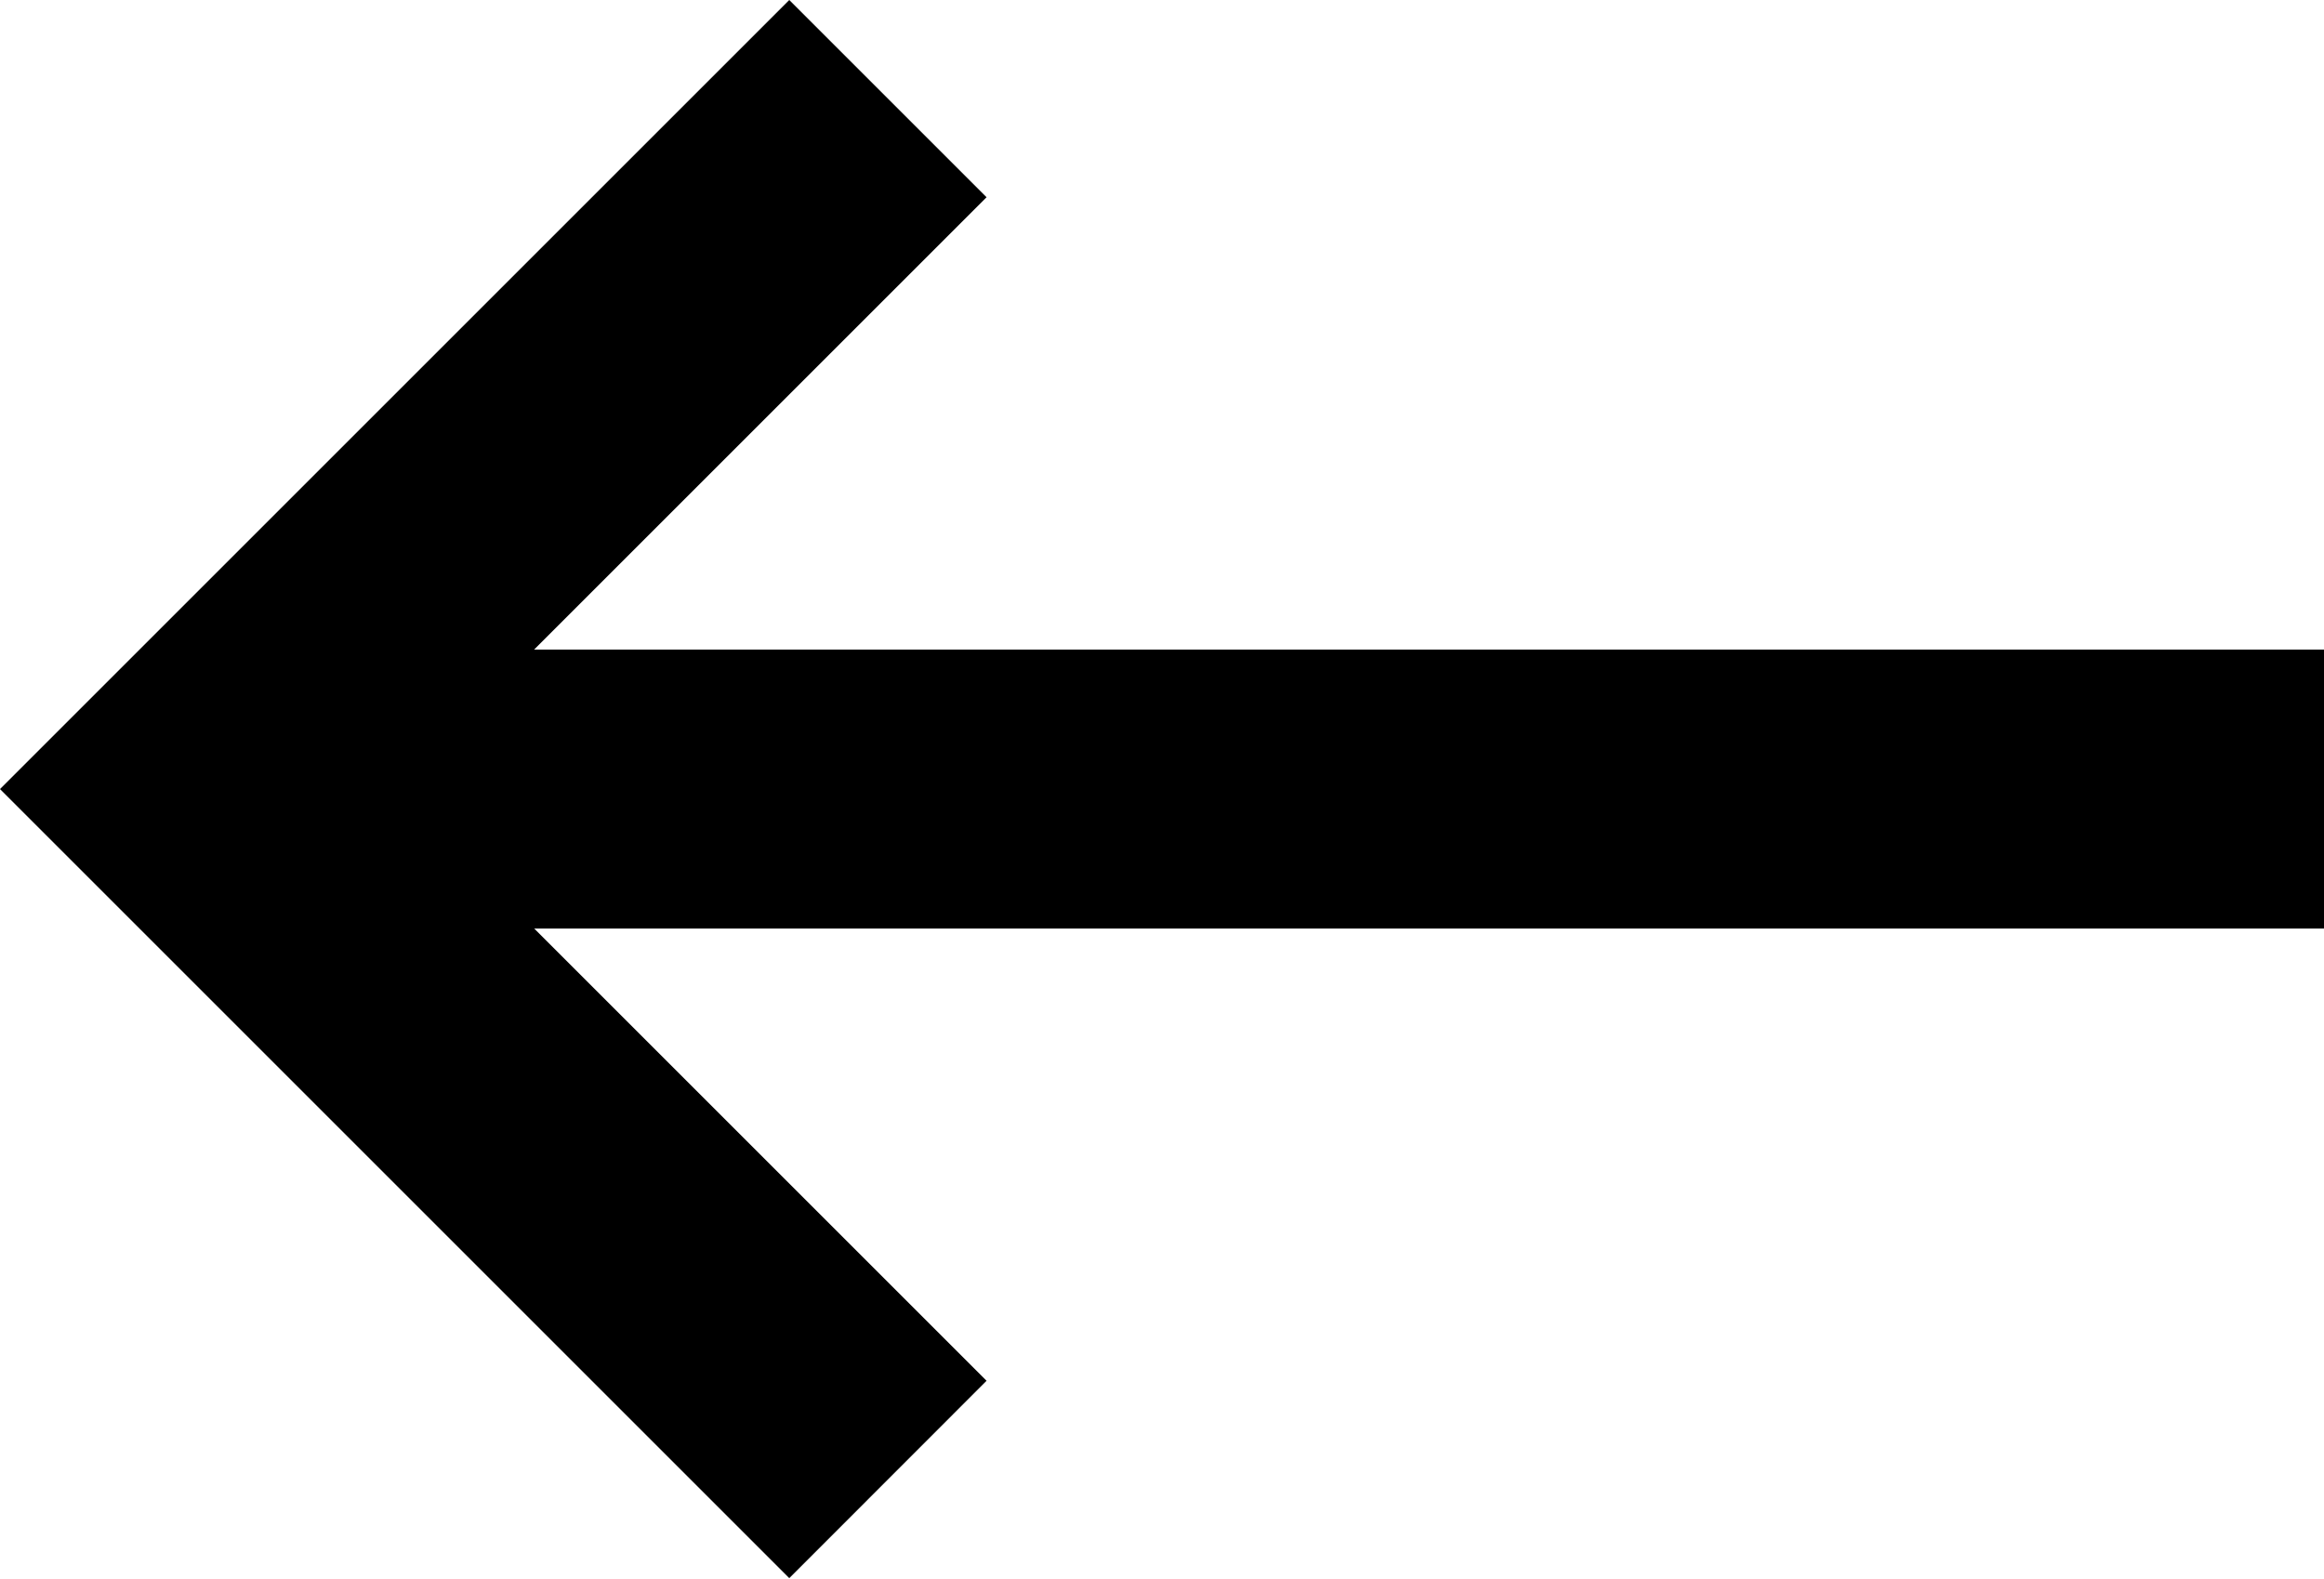
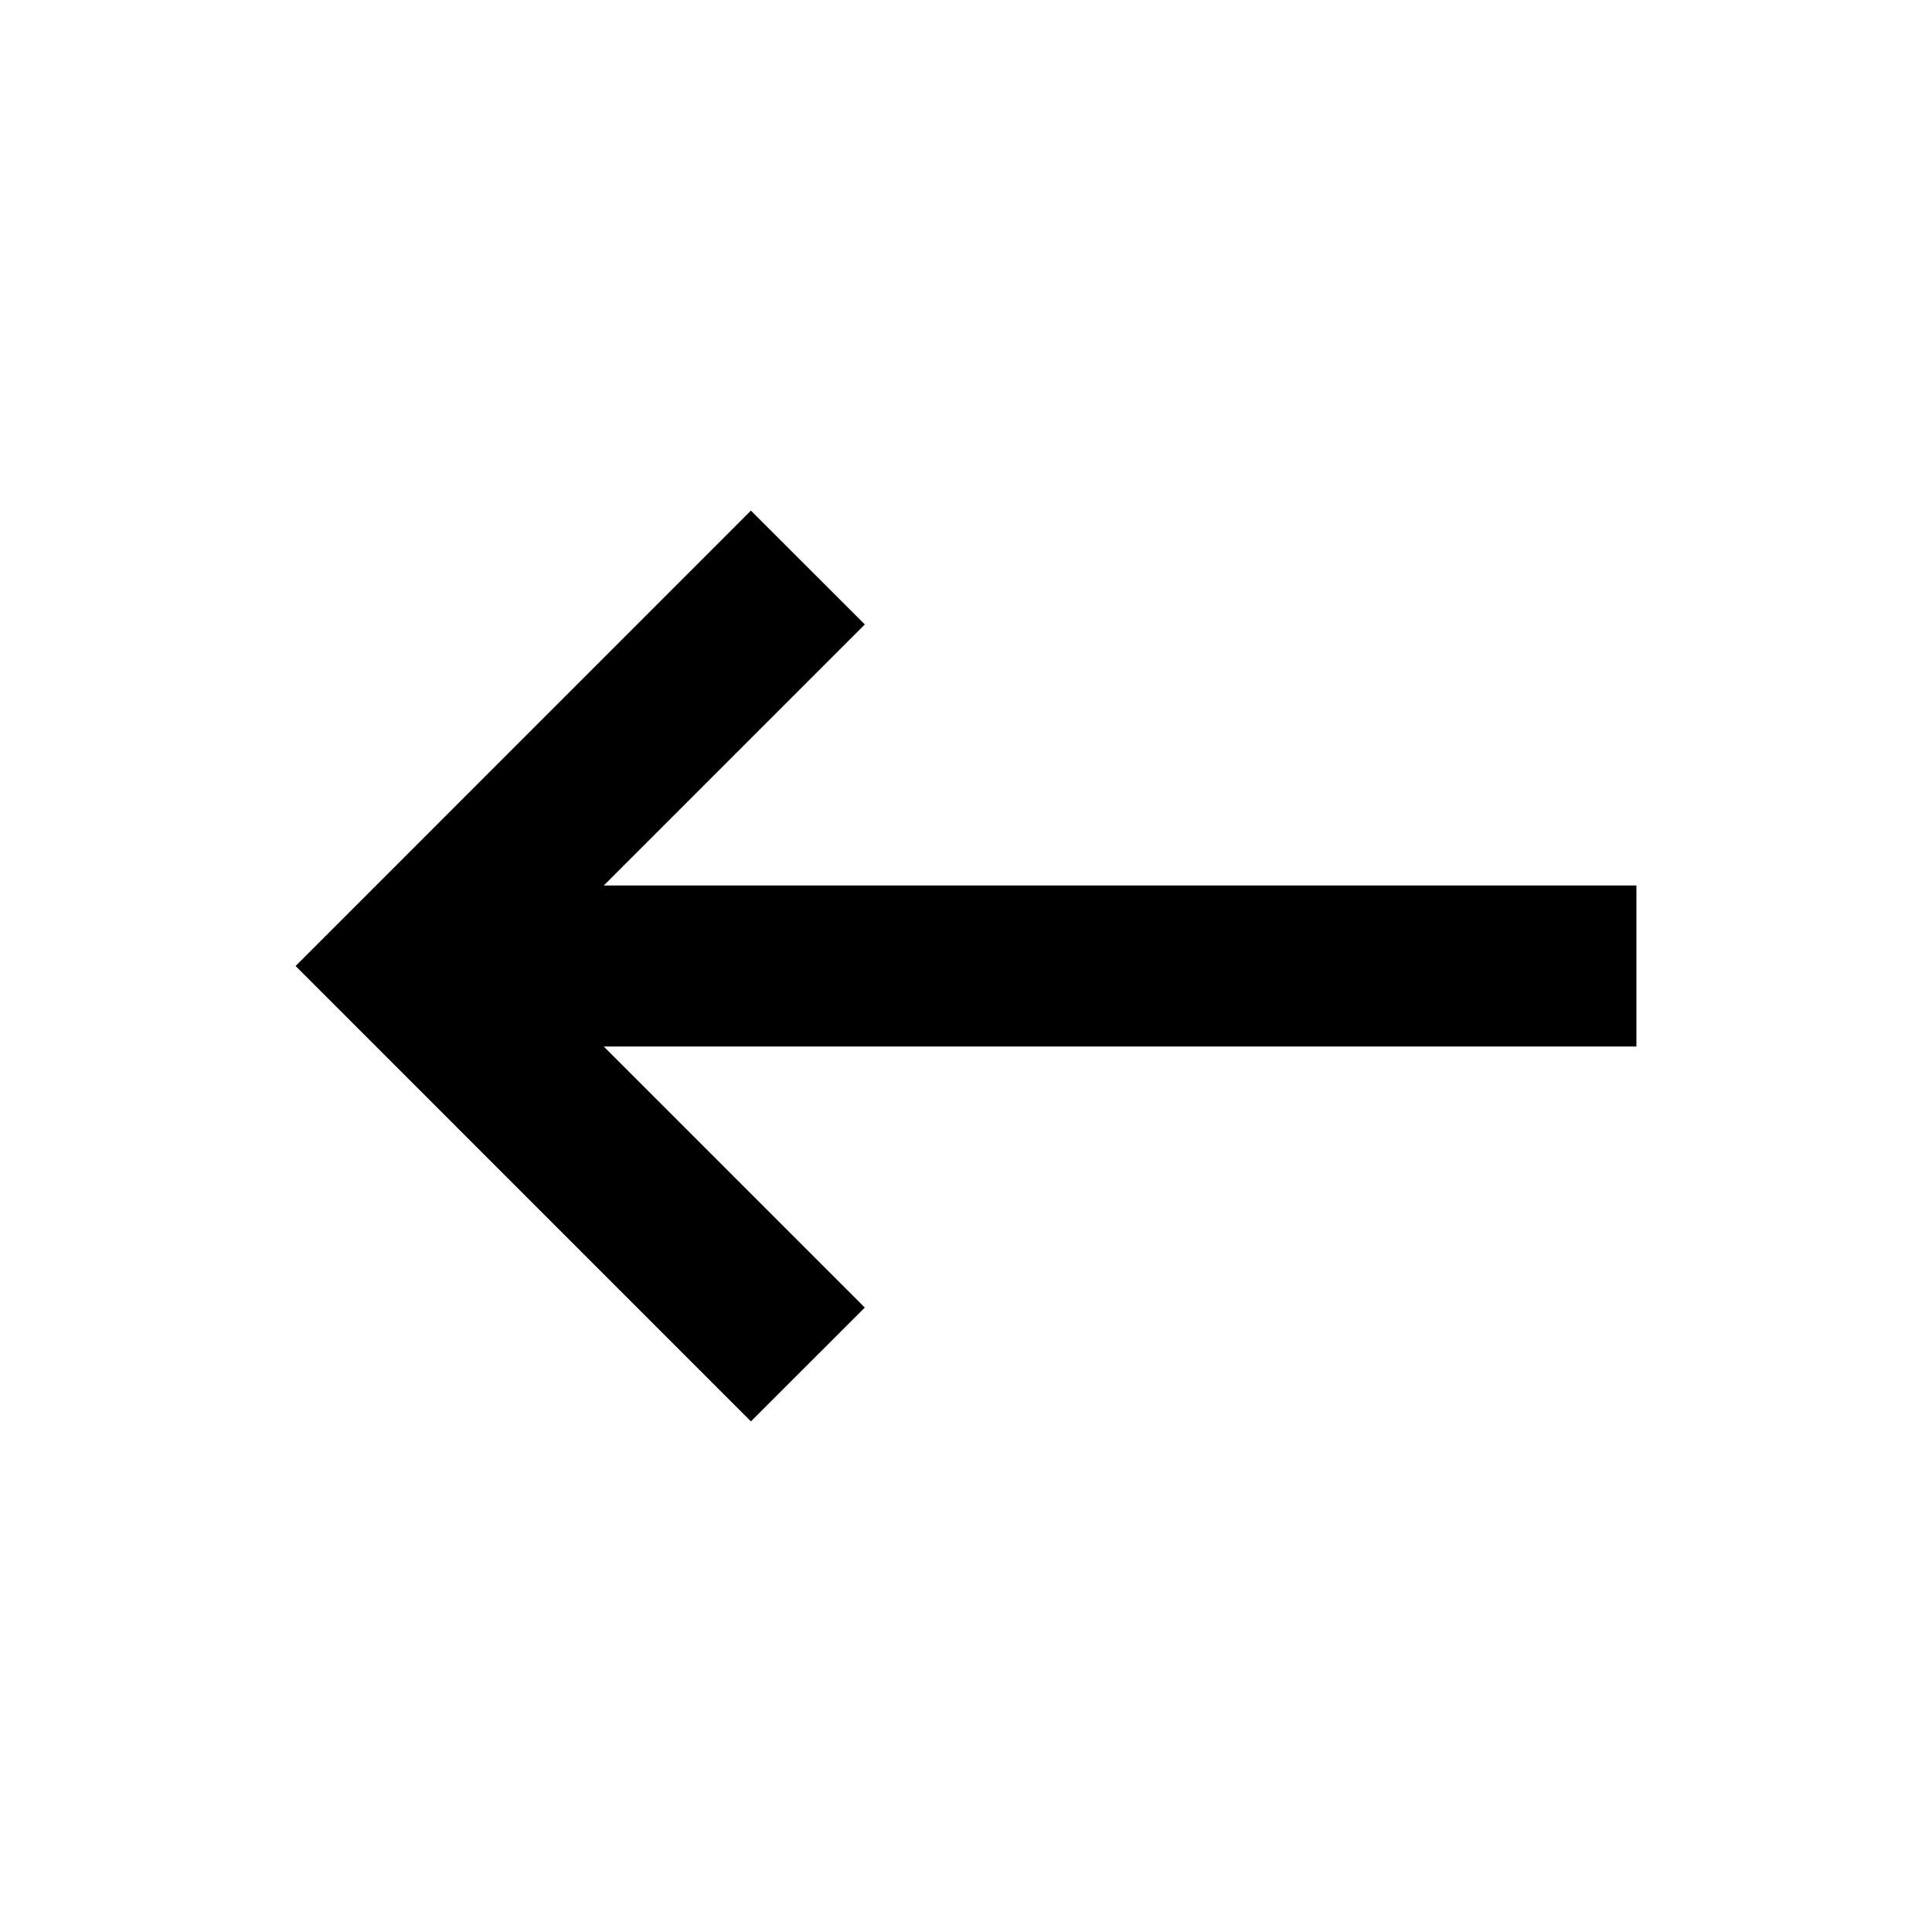
- <svg xmlns="http://www.w3.org/2000/svg" preserveAspectRatio="none" width="100%" height="100%" overflow="visible" style="display: block;" viewBox="0 0 16.657 11.314" fill="none">
-   <path d="M16.657 4.657V6.657L3.829 6.657L7.071 9.899L5.657 11.314L0 5.657L5.657 0L7.071 1.414L3.828 4.657L16.657 4.657Z" fill="currentColor" />
+ <svg xmlns="http://www.w3.org/2000/svg" width="24" height="24" viewBox="0 0 24 24" fill="none">
+   <path d="M20.328 11V13L7.5 13L10.743 16.243L9.328 17.657L3.672 12L9.328 6.343L10.743 7.757L7.5 11L20.328 11Z" fill="currentColor" />
</svg>
